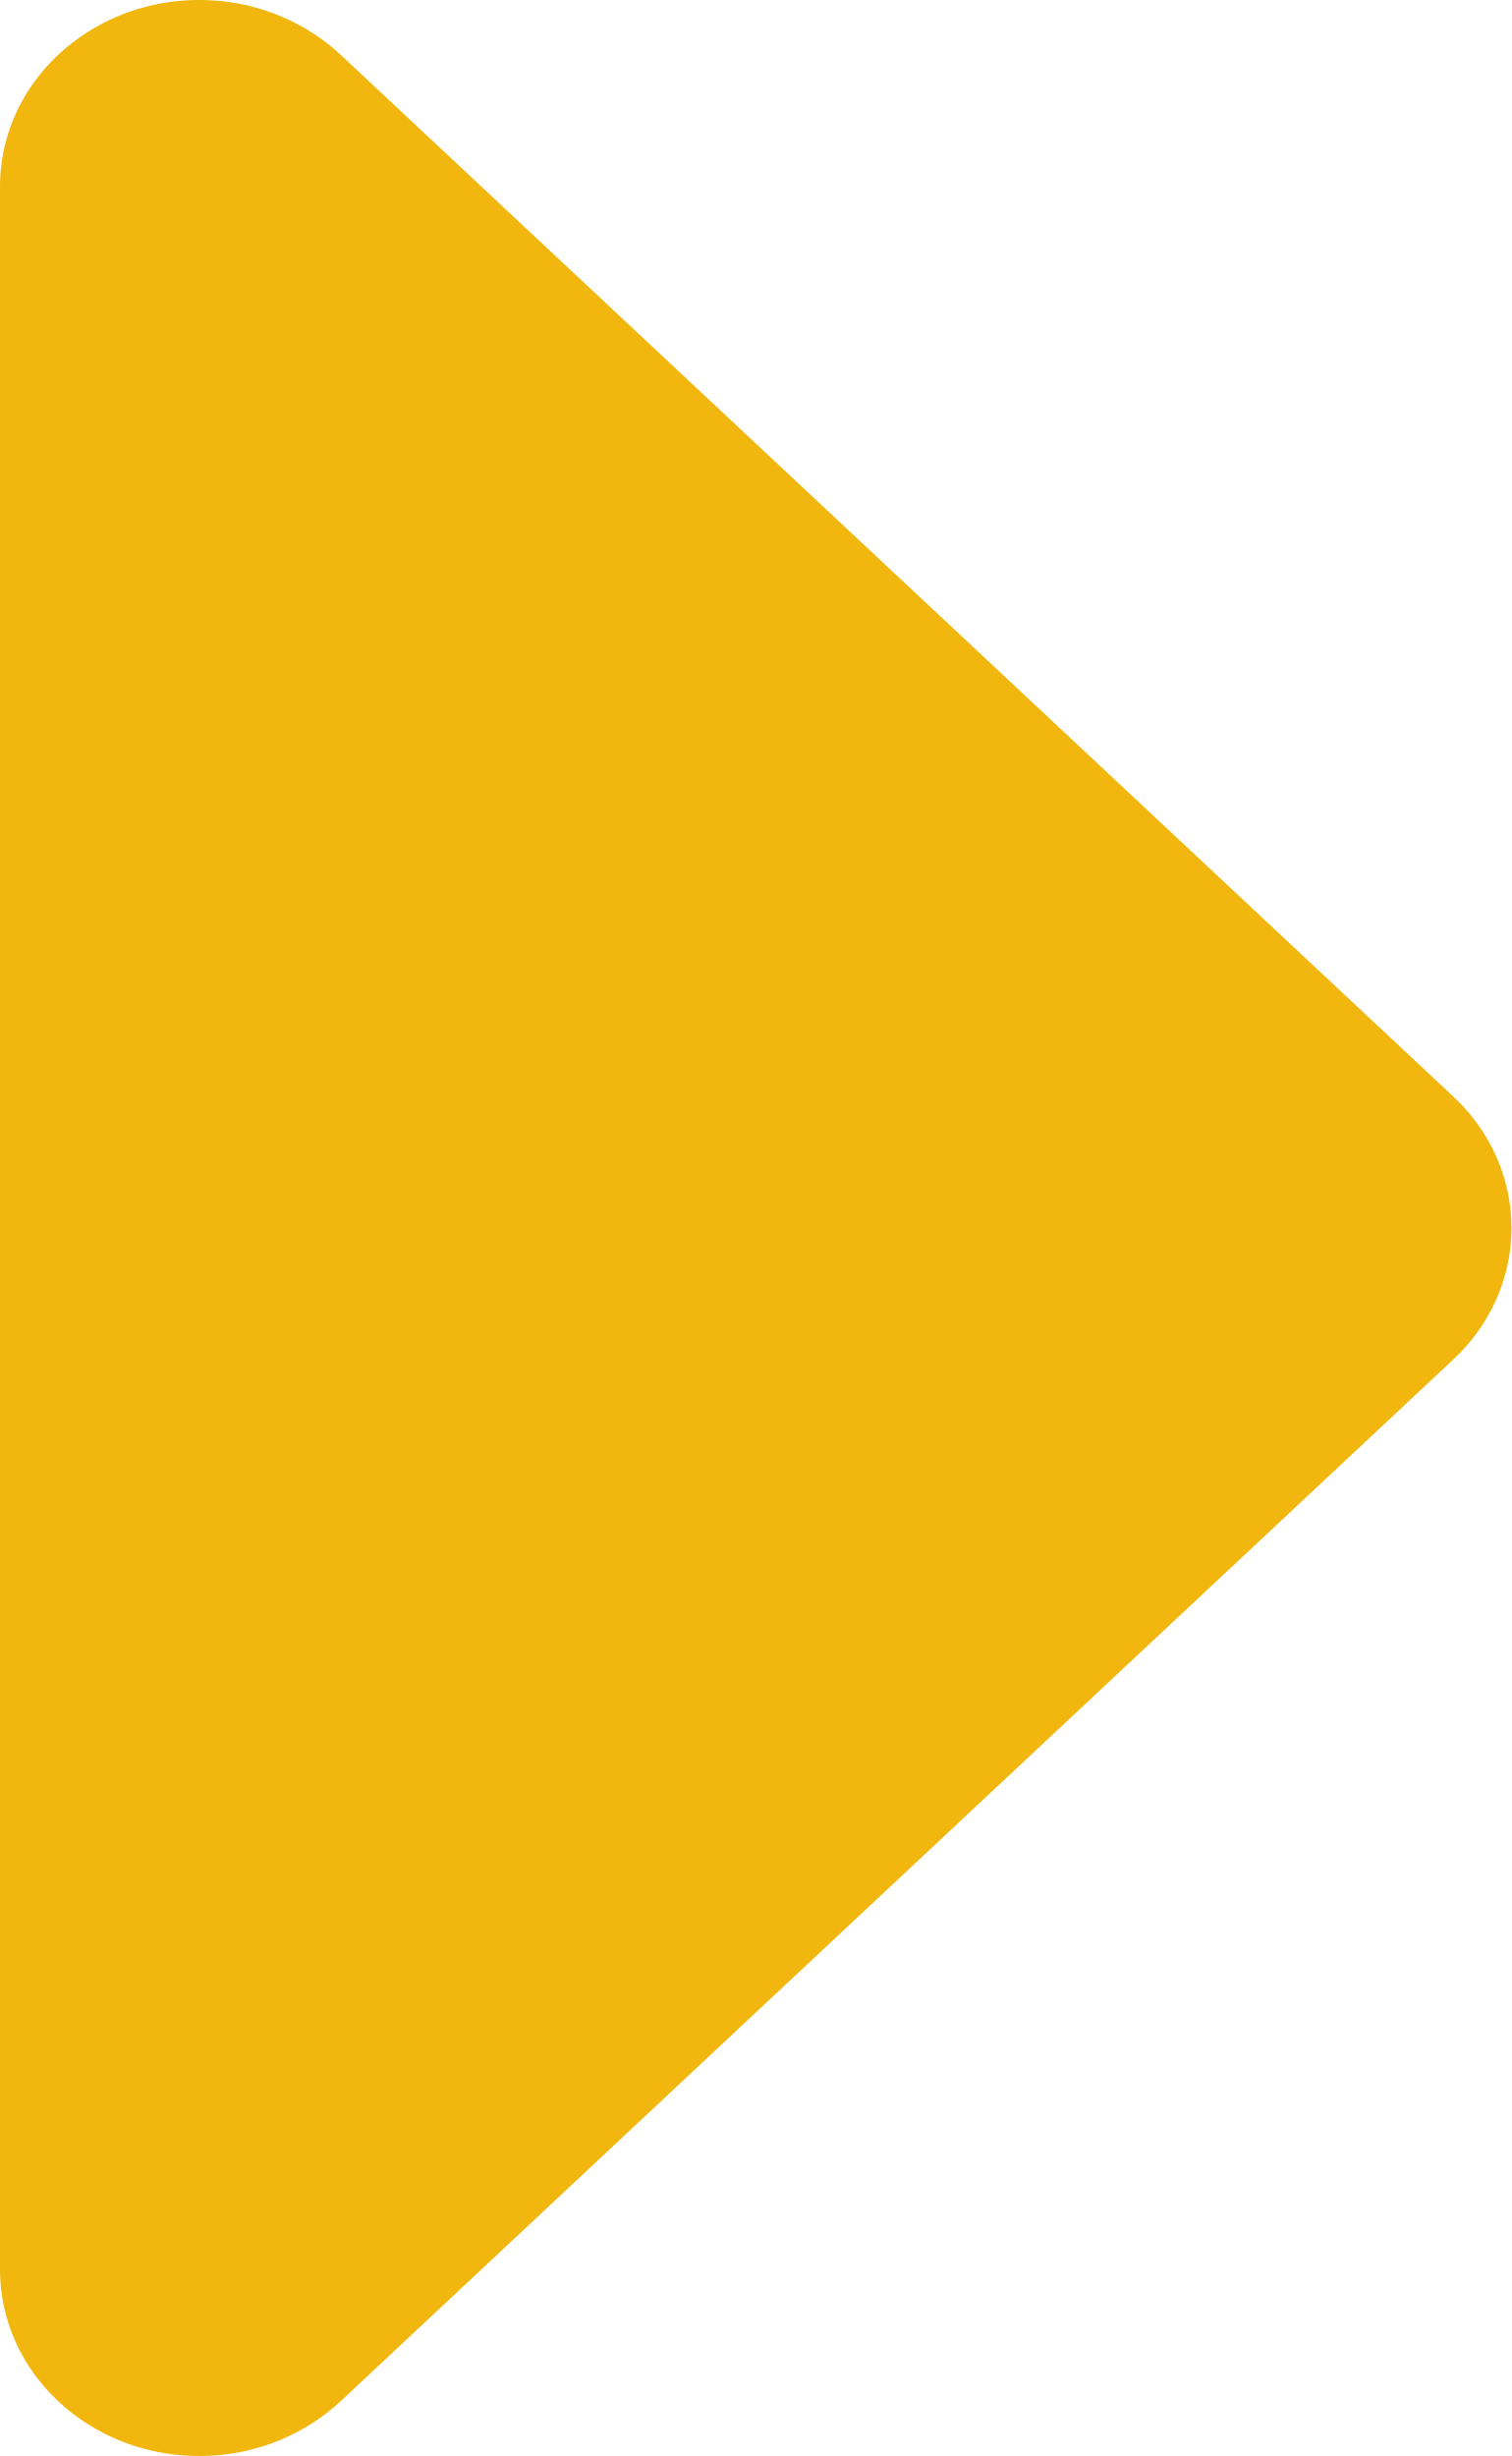
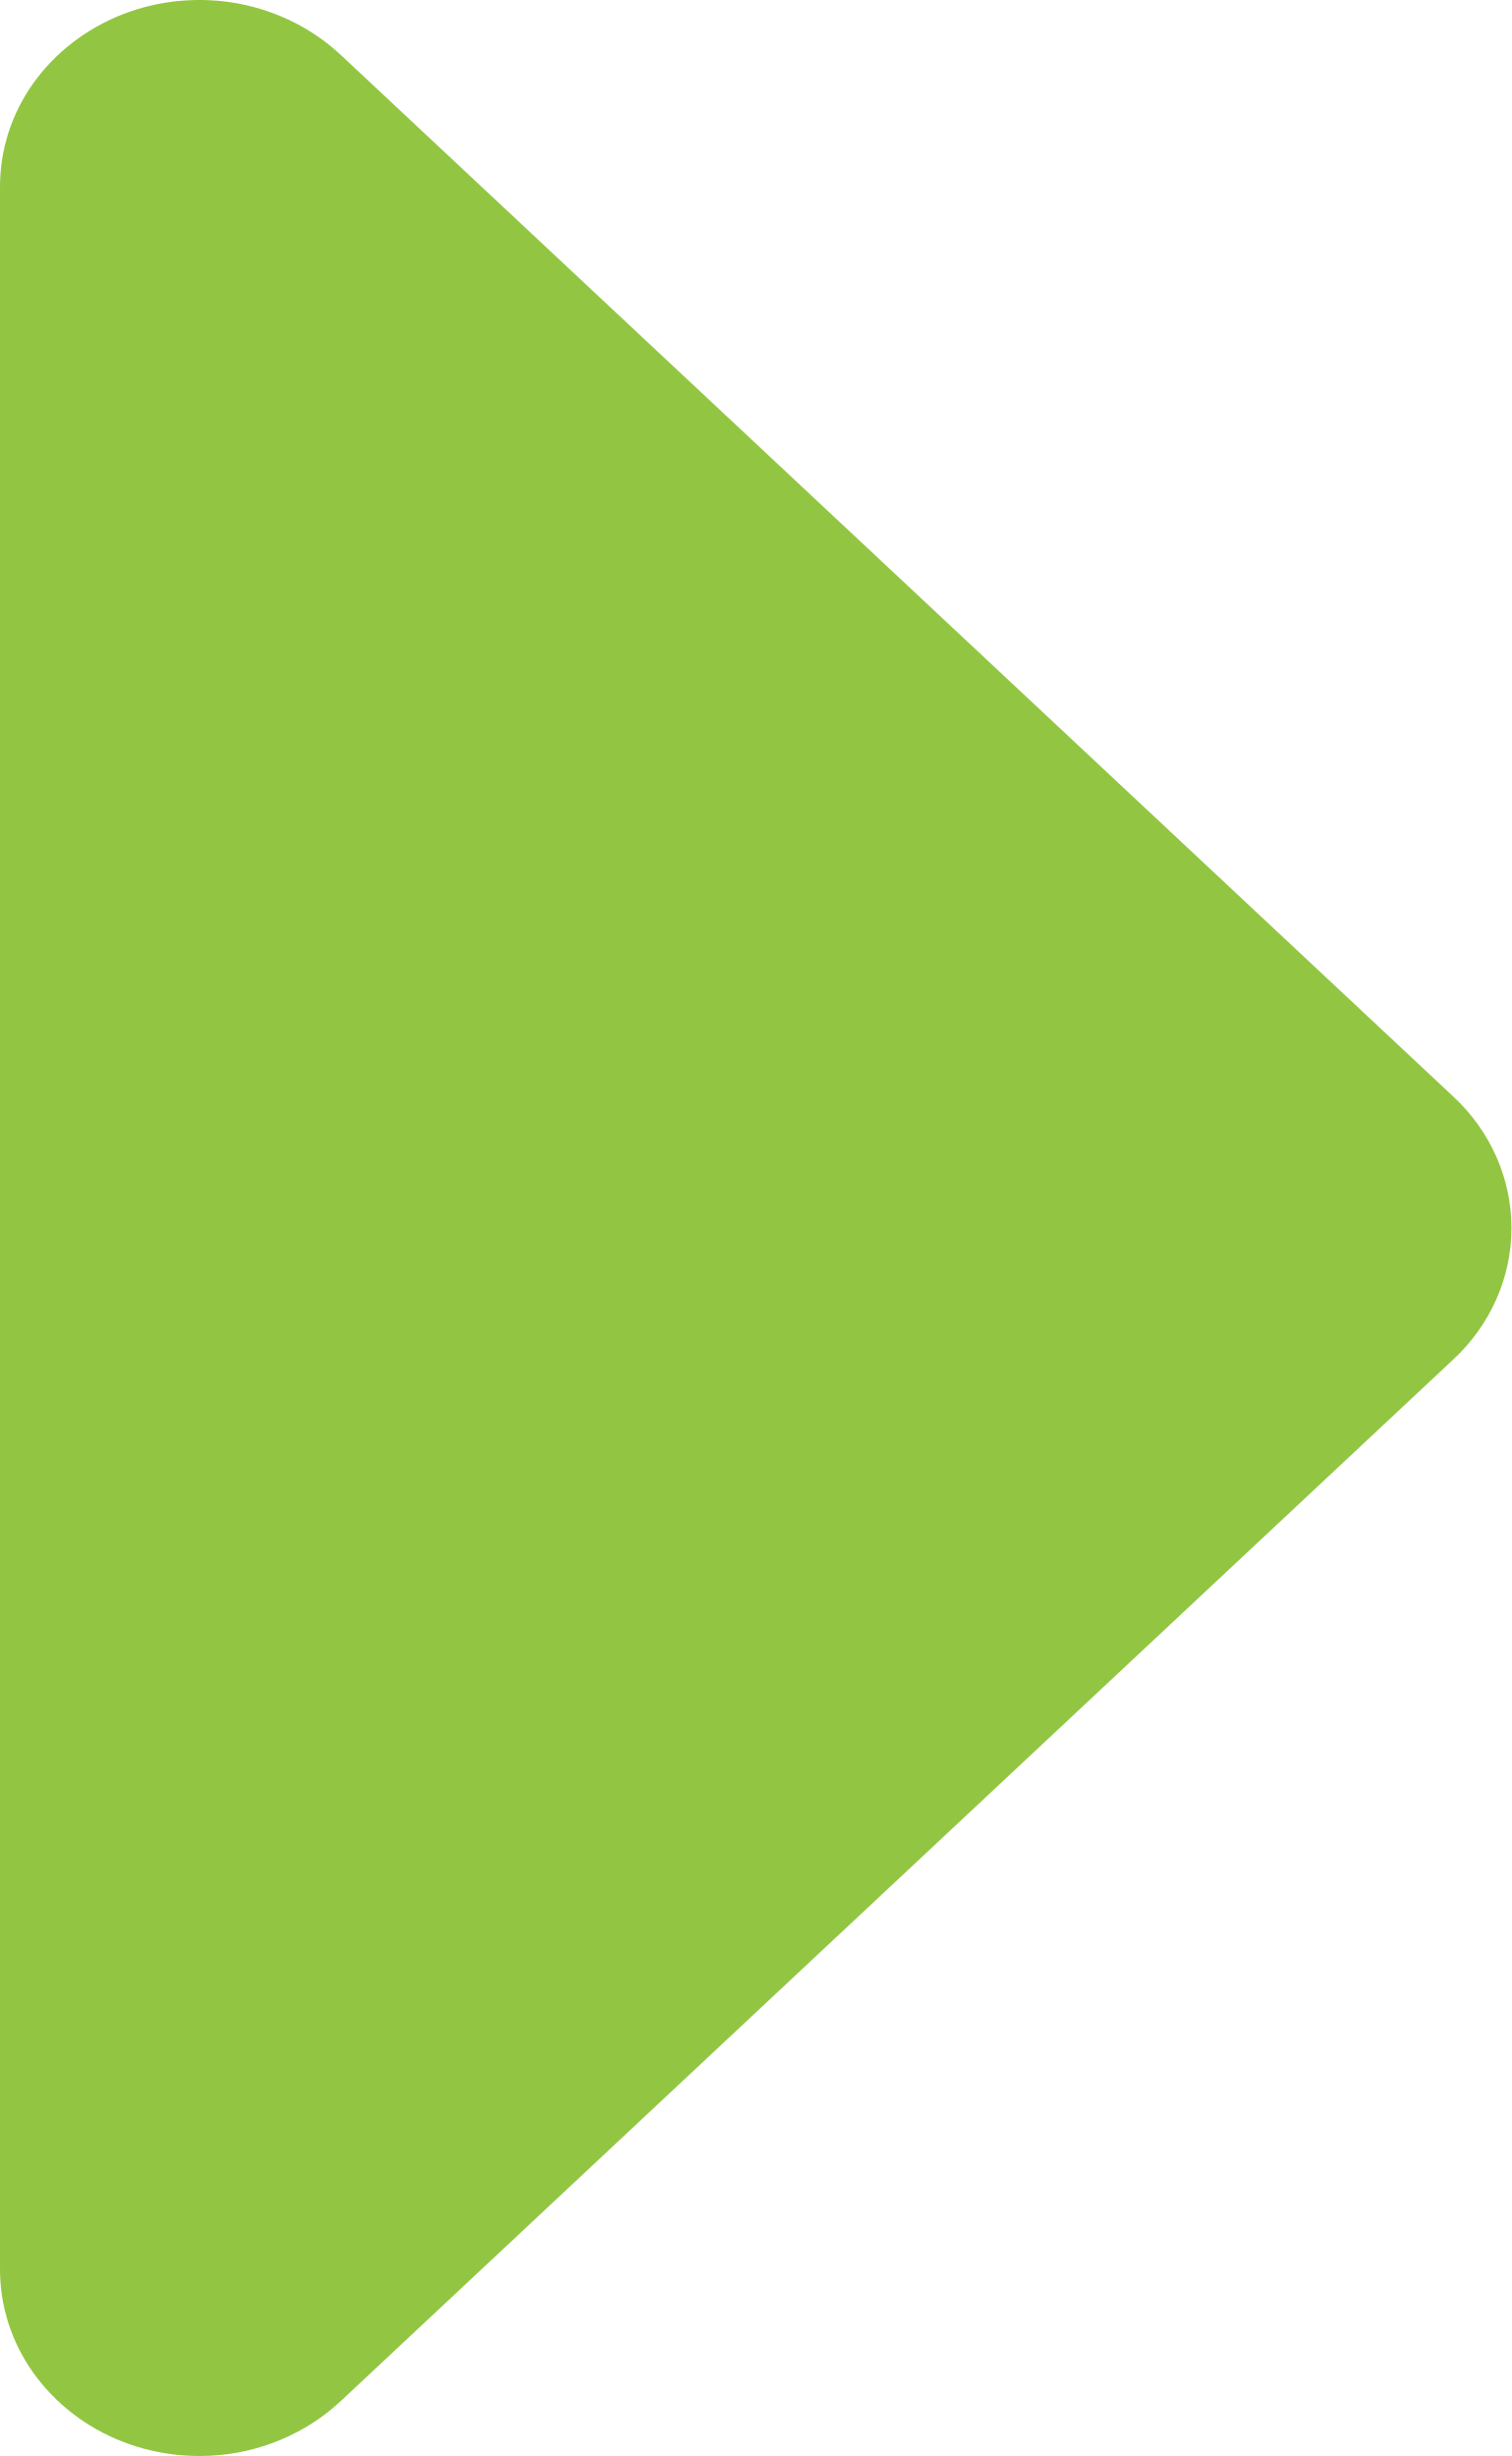
<svg xmlns="http://www.w3.org/2000/svg" width="8" height="13" viewBox="0 0 8 13" fill="none">
-   <path d="M1.78523e-05 12.008V0.992C-0.001 0.796 0.06 0.604 0.176 0.441C0.292 0.278 0.457 0.151 0.651 0.075C0.844 0 1.057 -0.019 1.263 0.019C1.468 0.058 1.657 0.153 1.805 0.292L7.693 5.805C7.89 5.989 8 6.239 8 6.5C8 6.761 7.89 7.011 7.693 7.195L1.805 12.708C1.657 12.847 1.468 12.942 1.263 12.981C1.057 13.019 0.844 13 0.651 12.925C0.457 12.85 0.292 12.722 0.176 12.559C0.06 12.396 -0.001 12.204 1.78523e-05 12.008Z" fill="#F1B70E" />
+   <path d="M1.78523e-05 12.008V0.992C-0.001 0.796 0.06 0.604 0.176 0.441C0.292 0.278 0.457 0.151 0.651 0.075C0.844 0 1.057 -0.019 1.263 0.019C1.468 0.058 1.657 0.153 1.805 0.292L7.693 5.805C7.89 5.989 8 6.239 8 6.5C8 6.761 7.89 7.011 7.693 7.195L1.805 12.708C1.657 12.847 1.468 12.942 1.263 12.981C1.057 13.019 0.844 13 0.651 12.925C0.457 12.85 0.292 12.722 0.176 12.559C0.06 12.396 -0.001 12.204 1.78523e-05 12.008Z" fill="#92C642" />
</svg>
